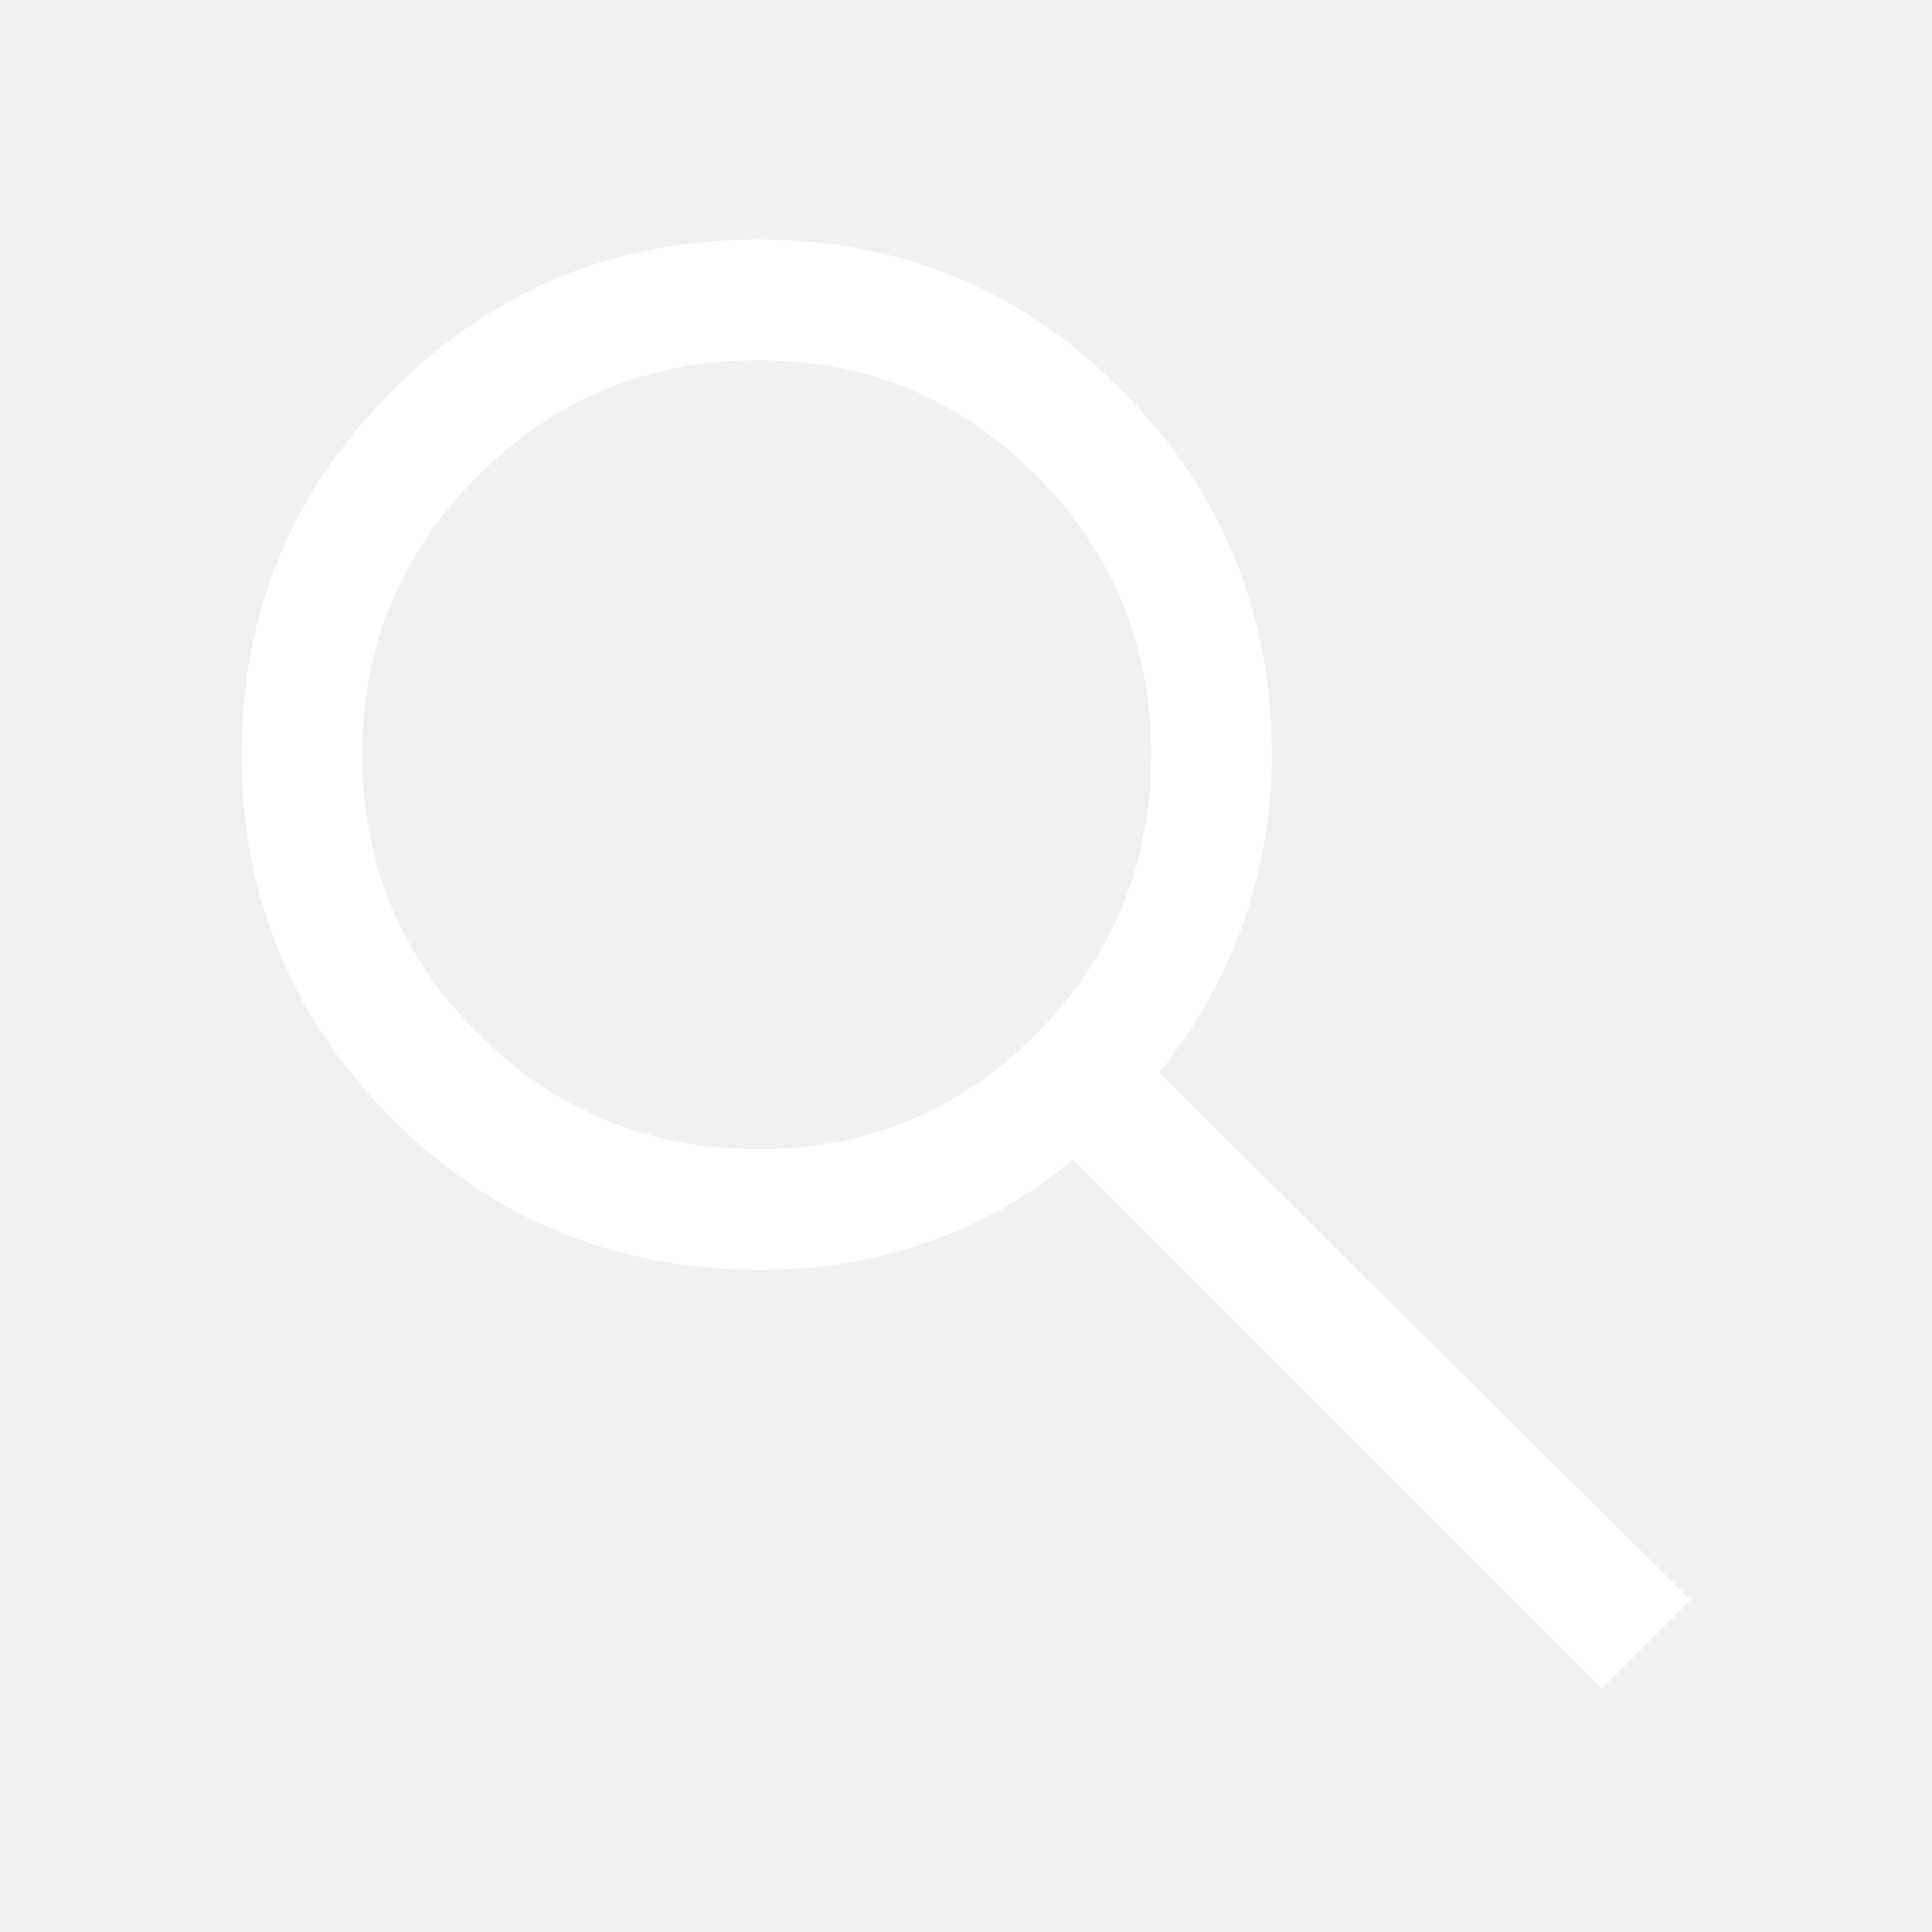
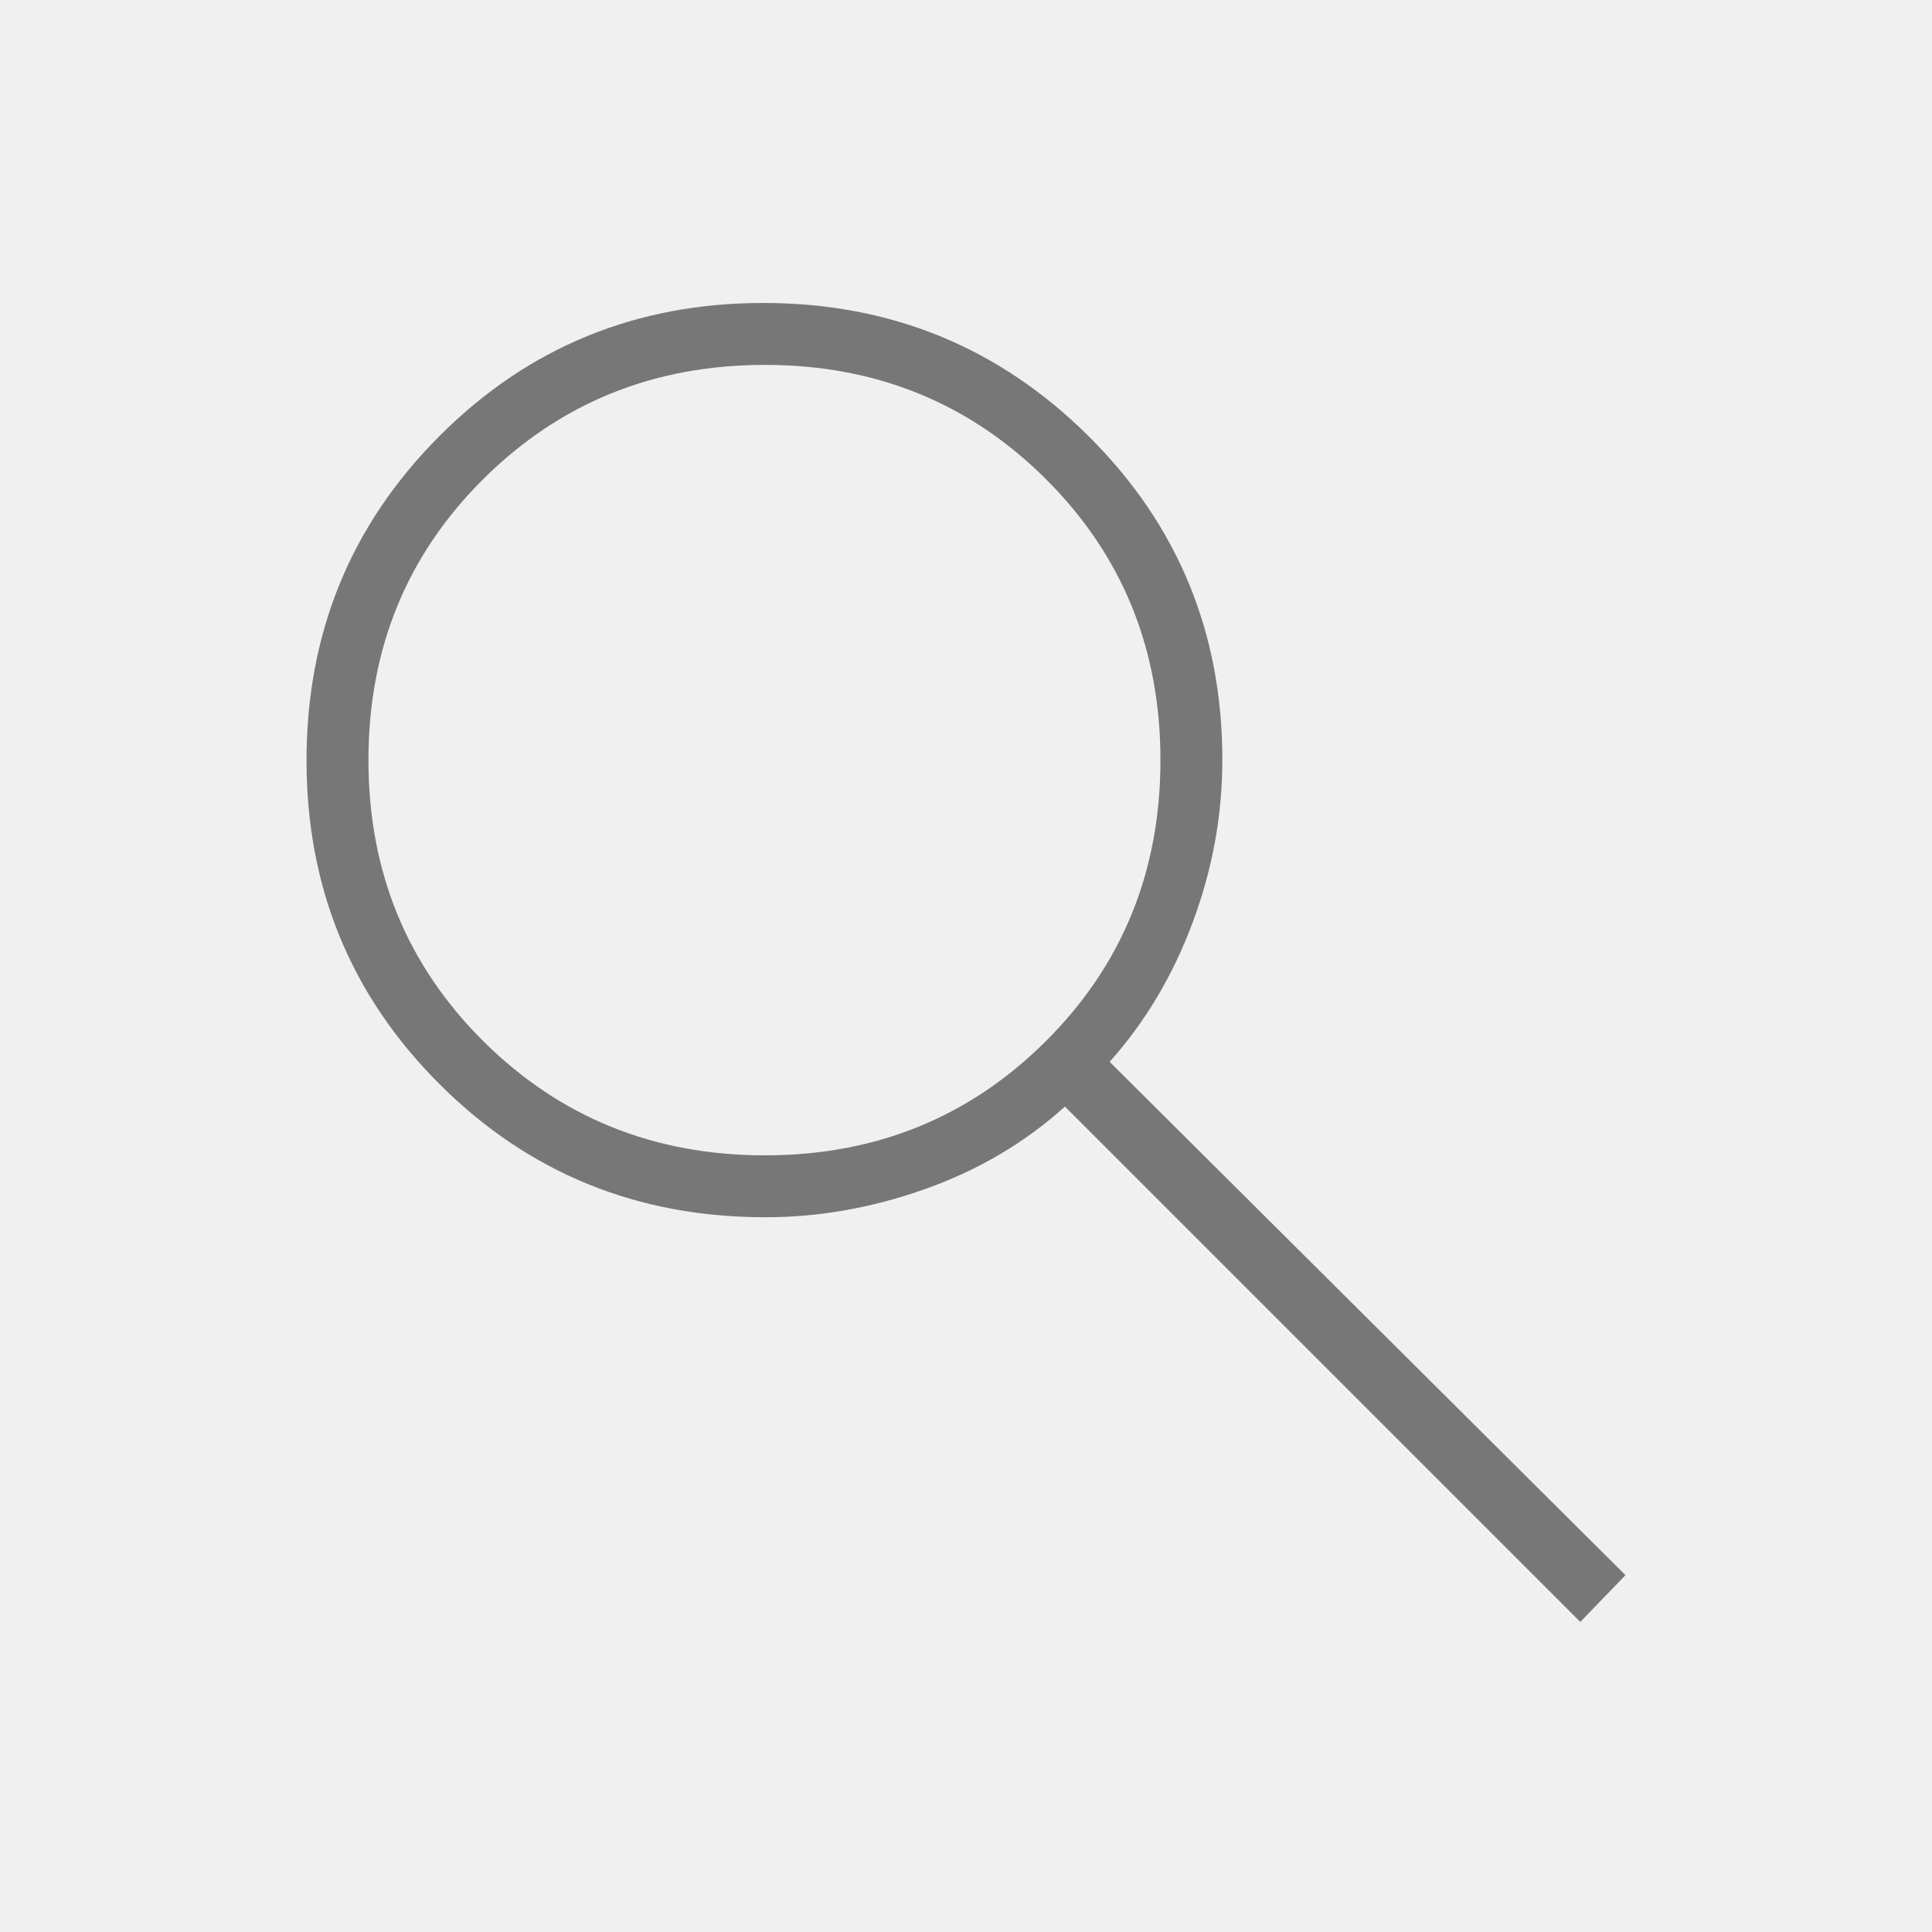
- <svg xmlns="http://www.w3.org/2000/svg" height="48px" viewBox="0 -960 960 960" width="48px" fill="#FFFFFF">
-   <path d="M796-121 533-384q-30 26-69.96 40.5Q423.08-329 378-329q-108.16 0-183.08-75Q120-479 120-585t75-181q75-75 181.5-75t181 75Q632-691 632-584.85 632-542 618-502q-14 40-42 75l264 262-44 44ZM377-389q81.25 0 138.13-57.5Q572-504 572-585t-56.87-138.5Q458.25-781 377-781q-82.08 0-139.54 57.5Q180-666 180-585t57.46 138.5Q294.92-389 377-389Z" />
+ <svg xmlns="http://www.w3.org/2000/svg" height="48px" viewBox="0 -960 960 960" width="48px" fill="#777">
+   <path d="M785.23-154.08 529.15-410.15q-29.69 26.82-69.26 40.91-39.56 14.09-79.58 14.09-95.59 0-161.79-66.03-66.21-66.03-66.21-161t66.03-161.13q66.03-66.15 160.94-66.15t161.51 66.06q66.59 66.07 66.59 160.96 0 41.21-14.76 80.82-14.77 39.62-41.24 69.24l256.31 255.07-22.46 23.23ZM380.08-385.92q82.66 0 139.6-56.73t56.94-139.66q0-82.92-56.94-139.65-56.94-56.73-139.6-56.73-82.86 0-139.93 56.73-57.07 56.73-57.07 139.65 0 82.93 57.07 139.66 57.07 56.73 139.93 56.73Z" />
</svg>
